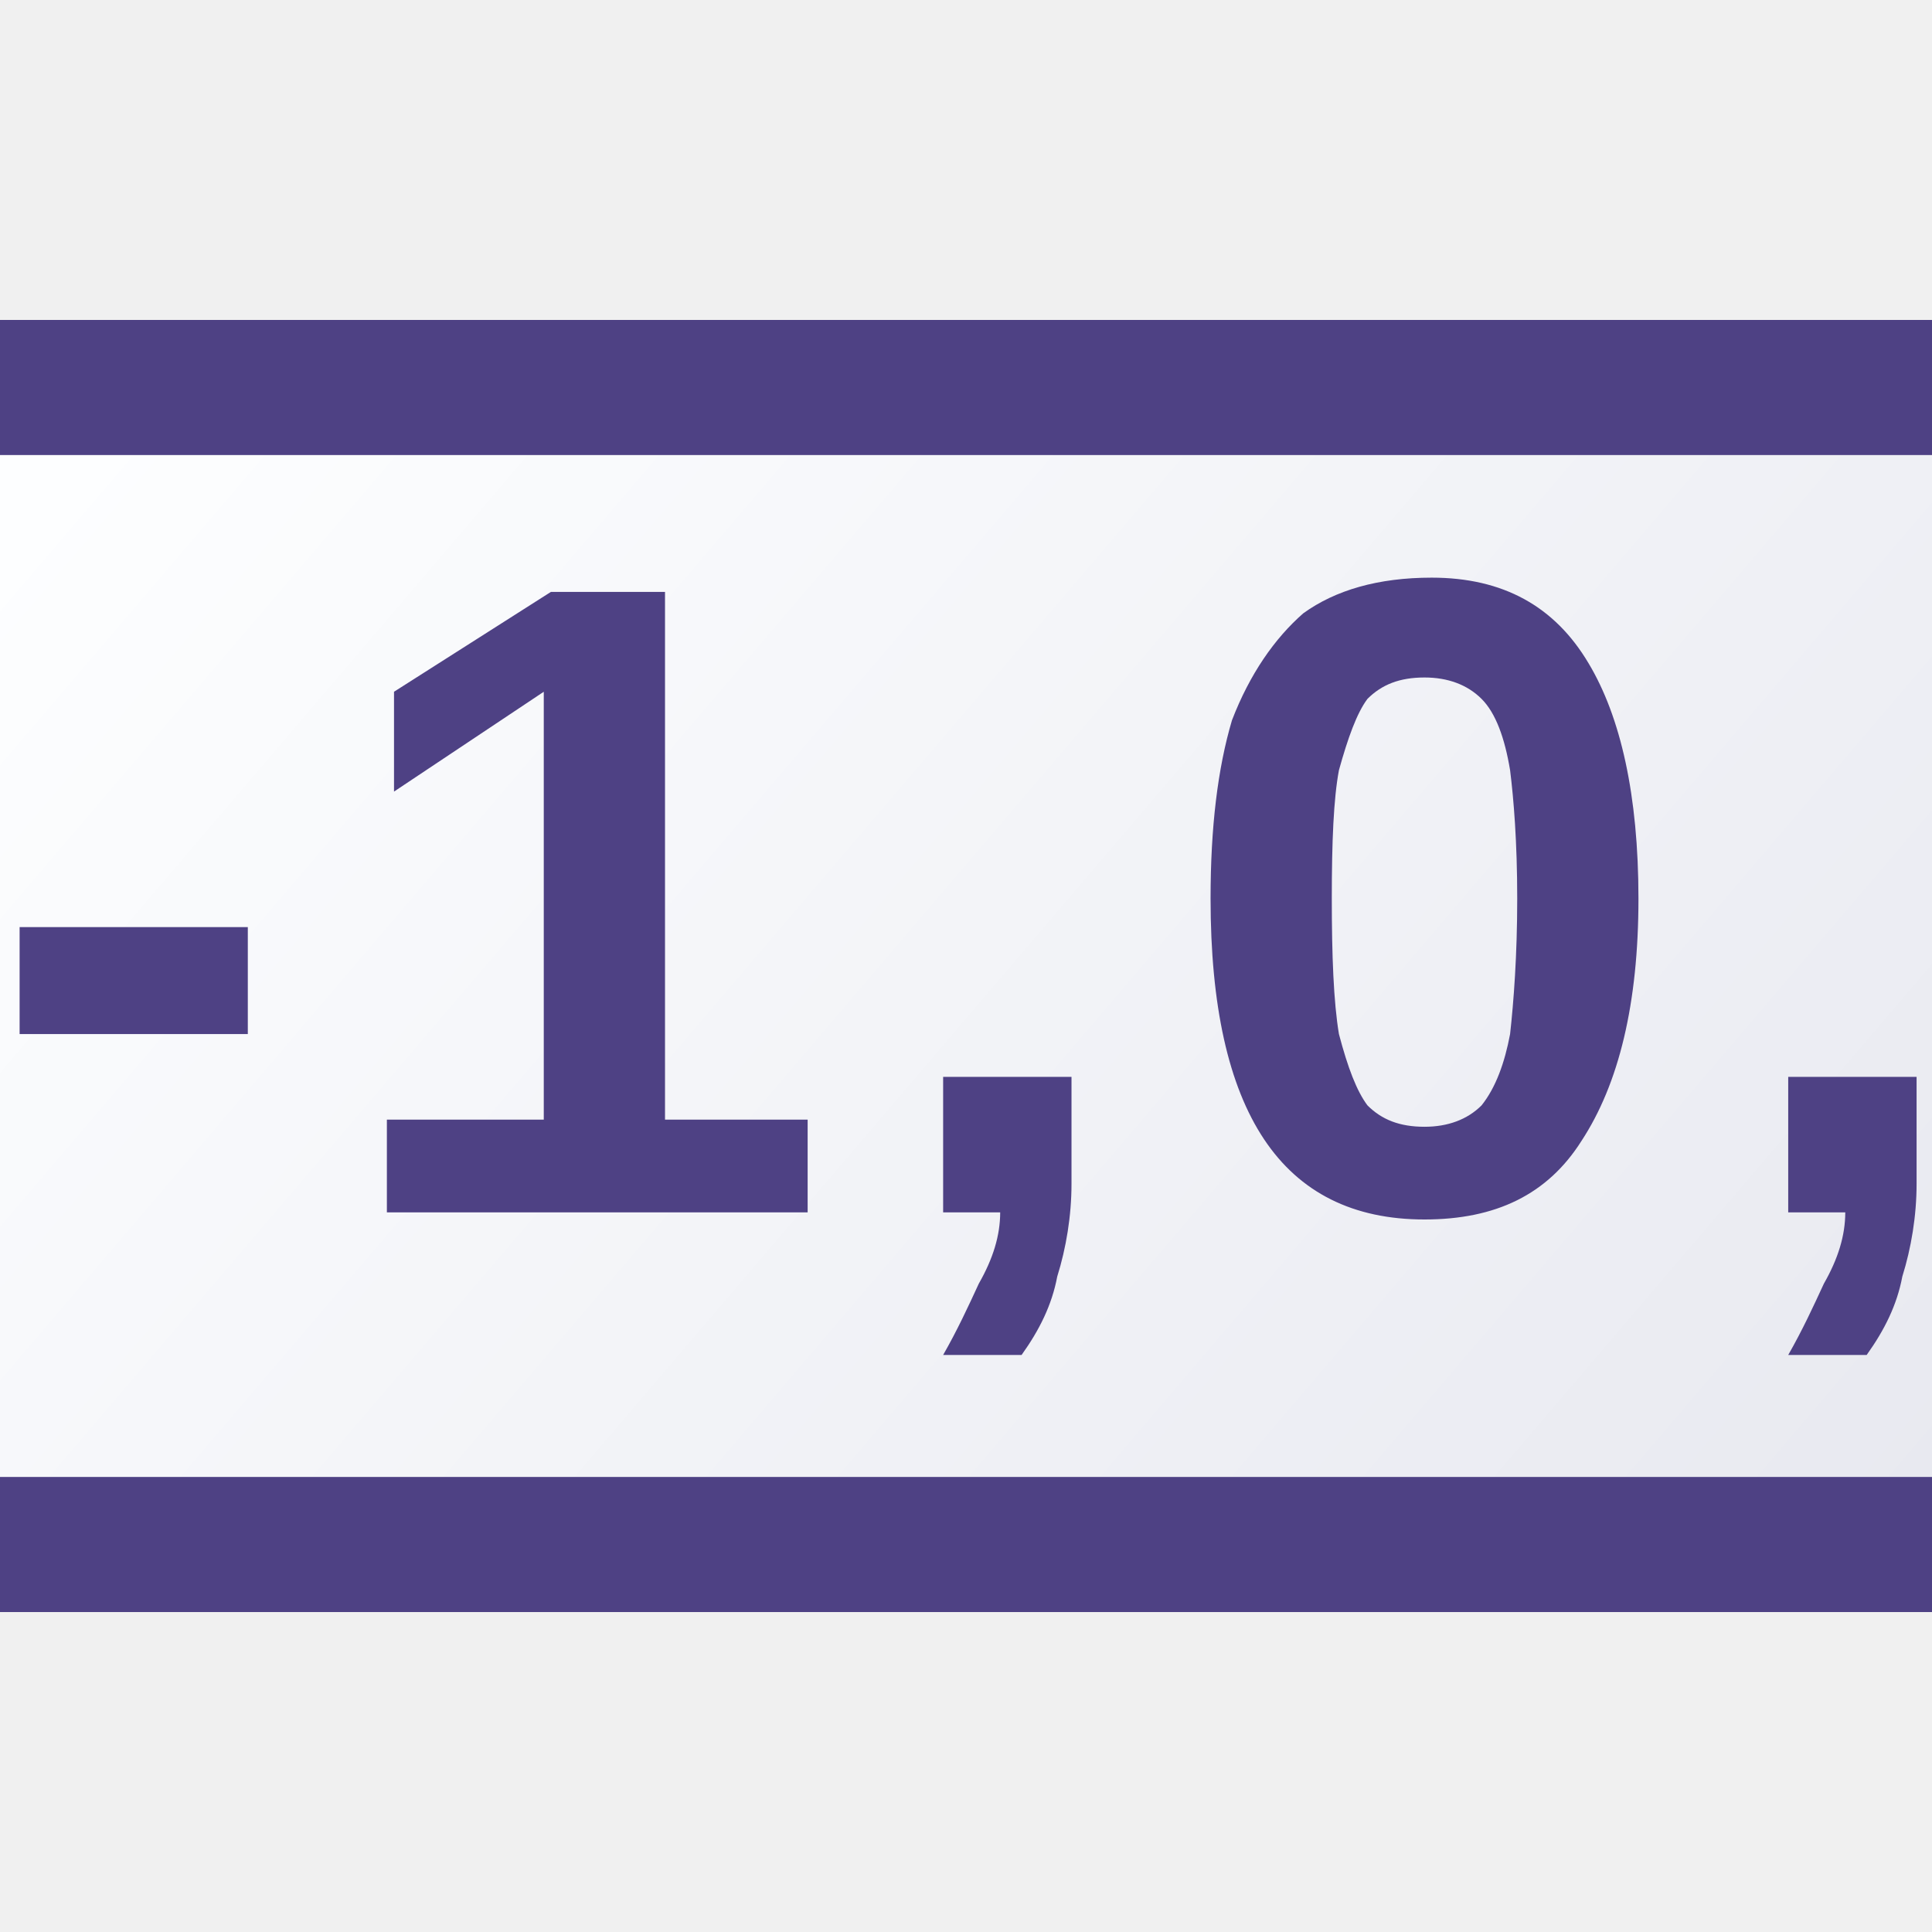
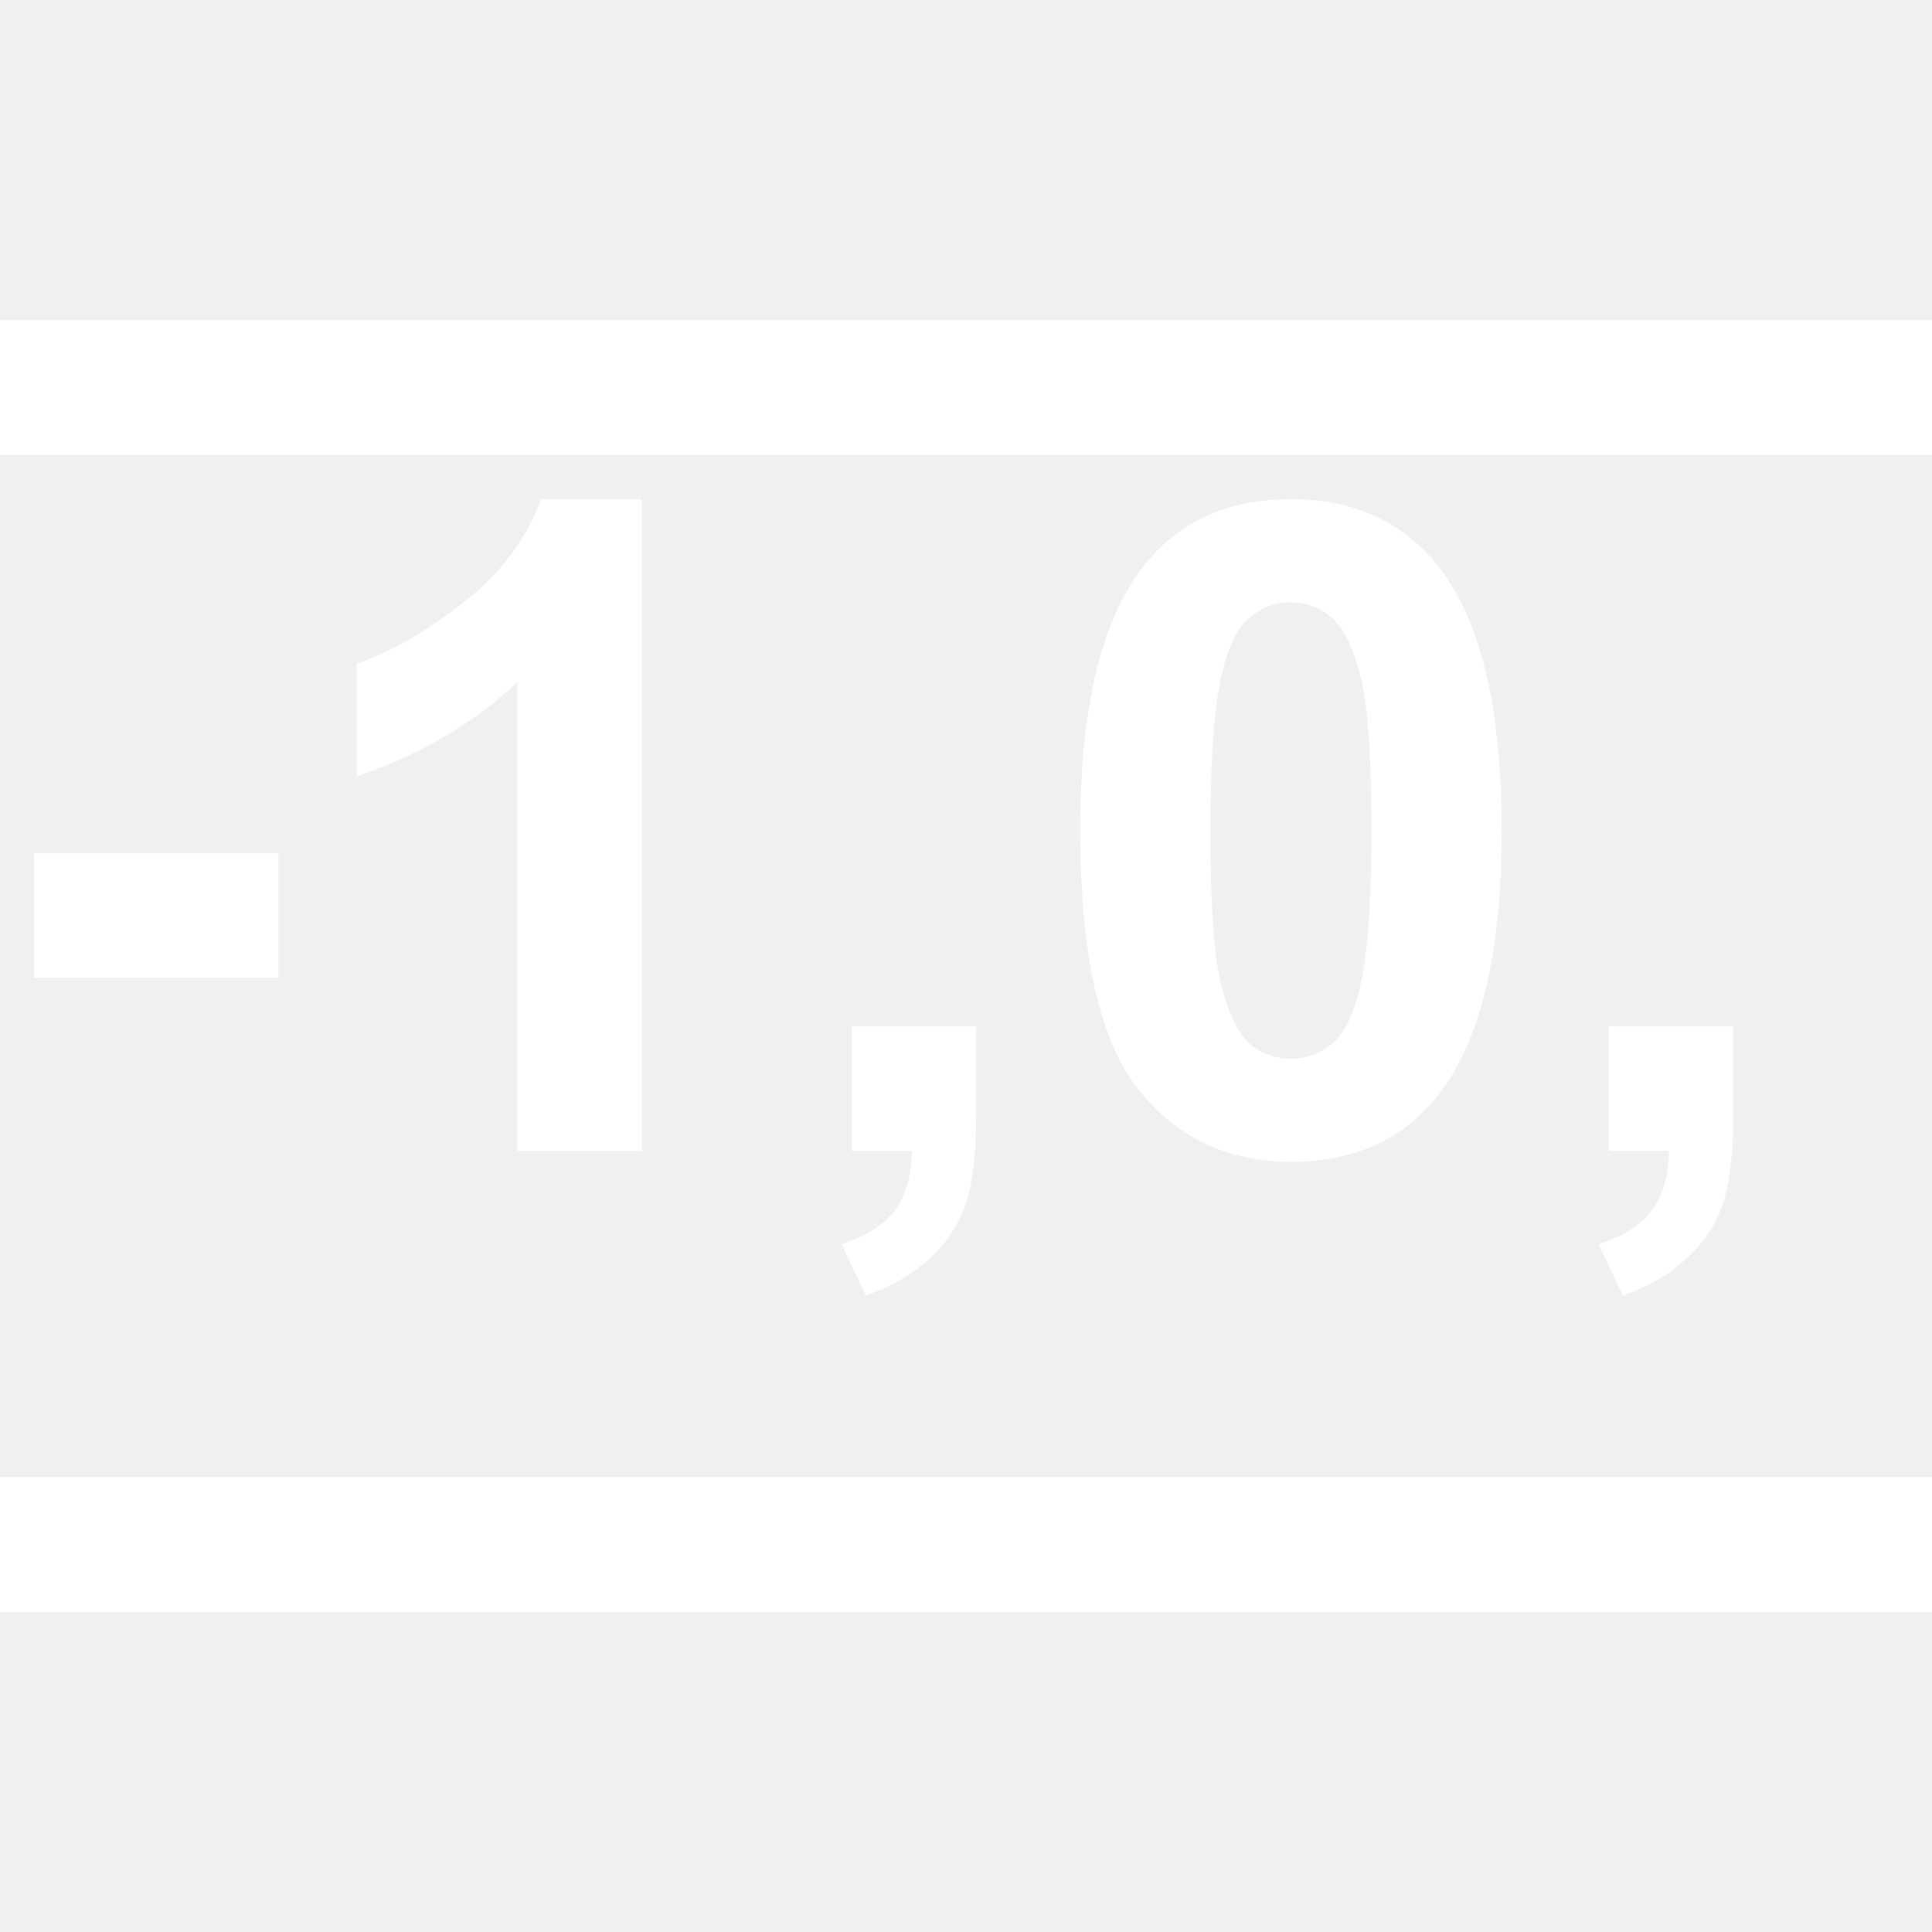
- <svg xmlns="http://www.w3.org/2000/svg" xmlns:xlink="http://www.w3.org/1999/xlink" width="16" height="16" viewBox="0 0 4.233 4.233">
+ <svg xmlns="http://www.w3.org/2000/svg" width="16" height="16" viewBox="0 0 16 16" fill="none">
+   <g clip-path="url(#clip0_119_2900)">
+     <path d="M0.282 8.097V7.067H2.306V8.097H0.282ZM5.316 9.531H4.286V5.648C3.909 6 3.466 6.26 2.955 6.429V5.494C3.224 5.406 3.516 5.24 3.831 4.995C4.146 4.748 4.363 4.461 4.48 4.134H5.316V9.531ZM7.054 8.5H8.084V9.237C8.084 9.535 8.058 9.77 8.007 9.941C7.956 10.115 7.858 10.27 7.714 10.407C7.572 10.544 7.391 10.651 7.171 10.729L6.969 10.304C7.177 10.236 7.325 10.142 7.413 10.022C7.501 9.902 7.547 9.738 7.552 9.531H7.054V8.5ZM10.691 4.134C11.211 4.134 11.618 4.319 11.912 4.691C12.261 5.131 12.436 5.86 12.436 6.88C12.436 7.897 12.26 8.627 11.908 9.072C11.617 9.439 11.211 9.622 10.691 9.622C10.168 9.622 9.746 9.422 9.426 9.021C9.106 8.618 8.946 7.9 8.946 6.869C8.946 5.857 9.122 5.128 9.474 4.684C9.764 4.317 10.17 4.134 10.691 4.134ZM10.691 4.988C10.566 4.988 10.455 5.028 10.357 5.109C10.259 5.187 10.184 5.329 10.13 5.534C10.059 5.801 10.024 6.249 10.024 6.88C10.024 7.51 10.055 7.944 10.119 8.181C10.182 8.416 10.262 8.572 10.357 8.651C10.455 8.729 10.566 8.768 10.691 8.768C10.815 8.768 10.927 8.729 11.024 8.651C11.122 8.57 11.198 8.427 11.252 8.222C11.323 7.958 11.358 7.51 11.358 6.88C11.358 6.249 11.326 5.816 11.263 5.582C11.199 5.345 11.118 5.187 11.021 5.109C10.925 5.028 10.815 4.988 10.691 4.988ZM13.323 8.5H14.354V9.237C14.354 9.535 14.328 9.77 14.277 9.941C14.225 10.115 14.127 10.27 13.983 10.407C13.841 10.544 13.661 10.651 13.441 10.729L13.239 10.304C13.447 10.236 13.595 10.142 13.682 10.022C13.771 9.902 13.817 9.738 13.822 9.531H13.323V8.5Z" fill="white" />
+     <path d="M0.174 3.009H15.826V3.409H0.174V3.009ZM0.174 12.591H15.826V12.991H0.174V12.591Z" fill="white" stroke="white" stroke-width="0.718" />
+   </g>
  <defs>
-     <linearGradient xlink:href="#a" id="b" x1="-47.667" x2="-163.76" y1="112.973" y2="34.596" gradientTransform="matrix(.03576 0 0 .02827 5.958 .074)" gradientUnits="userSpaceOnUse" />
-     <linearGradient id="a">
-       <stop offset="0" style="stop-color:#e8e9f0;stop-opacity:1" />
-       <stop offset="1" style="stop-color:#fdfeff;stop-opacity:1" />
-     </linearGradient>
+     <clipPath id="clip0_119_2900">
+       <rect width="16" height="16" fill="white" />
+     </clipPath>
  </defs>
-   <path d="M-.02.965h4.273v2.303H-.02z" style="fill:url(#b);fill-opacity:1;stroke:none;stroke-width:.218;stroke-miterlimit:4;stroke-dasharray:none;stroke-opacity:1" />
-   <text xml:space="preserve" x="-.037" y="2.656" style="font-style:normal;font-variant:normal;font-weight:400;font-stretch:normal;font-size:1.987px;line-height:1.25;font-family:Arial;-inkscape-font-specification:Arial;letter-spacing:.097px;word-spacing:0;fill:#4e4184;fill-opacity:1;stroke:none;stroke-width:.248">
-     <tspan x="-.037" y="2.656" style="font-style:normal;font-variant:normal;font-weight:700;font-stretch:normal;font-size:1.987px;font-family:Arial;-inkscape-font-specification:Arial;fill:#4e4184;fill-opacity:1;stroke-width:.248">-1,0,</tspan>
-   </text>
-   <path d="M.046.796h4.141v.106H.046Zm0 2.535h4.141v.106H.046Z" style="fill:#4e4184;fill-opacity:1;stroke:#4e4184;stroke-width:.19;stroke-miterlimit:4;stroke-dasharray:none;stroke-opacity:1" />
</svg>
